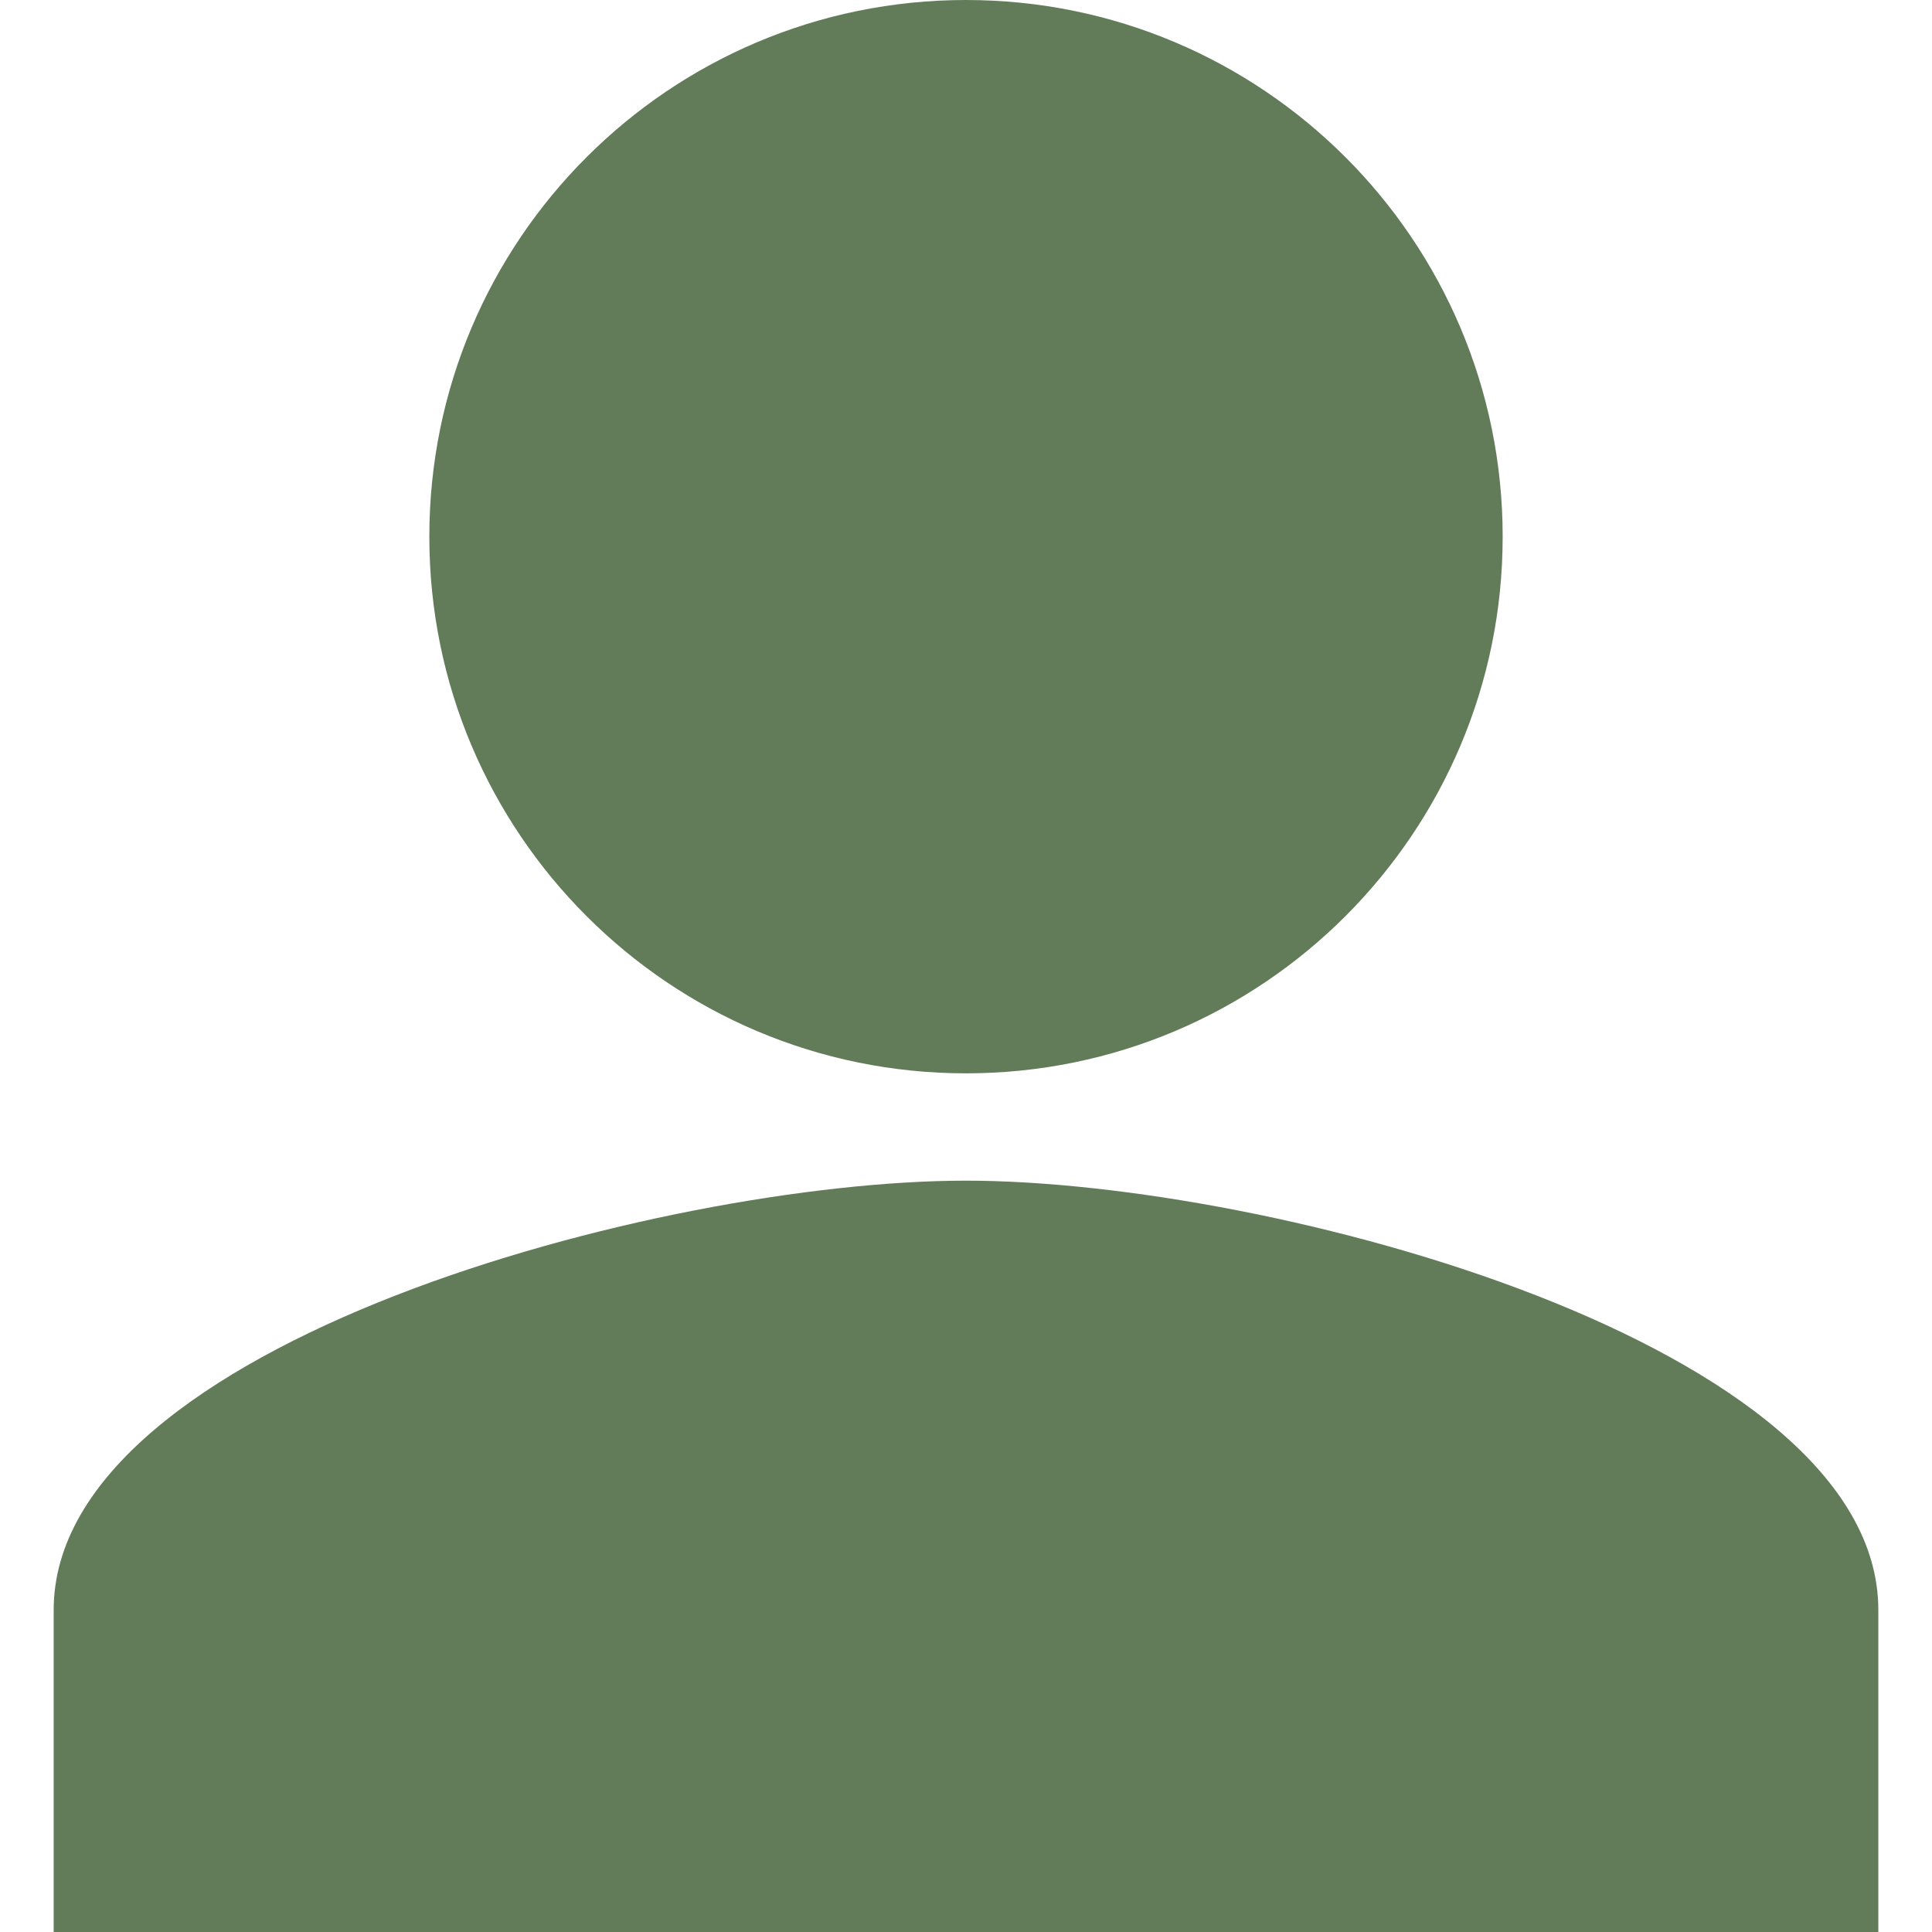
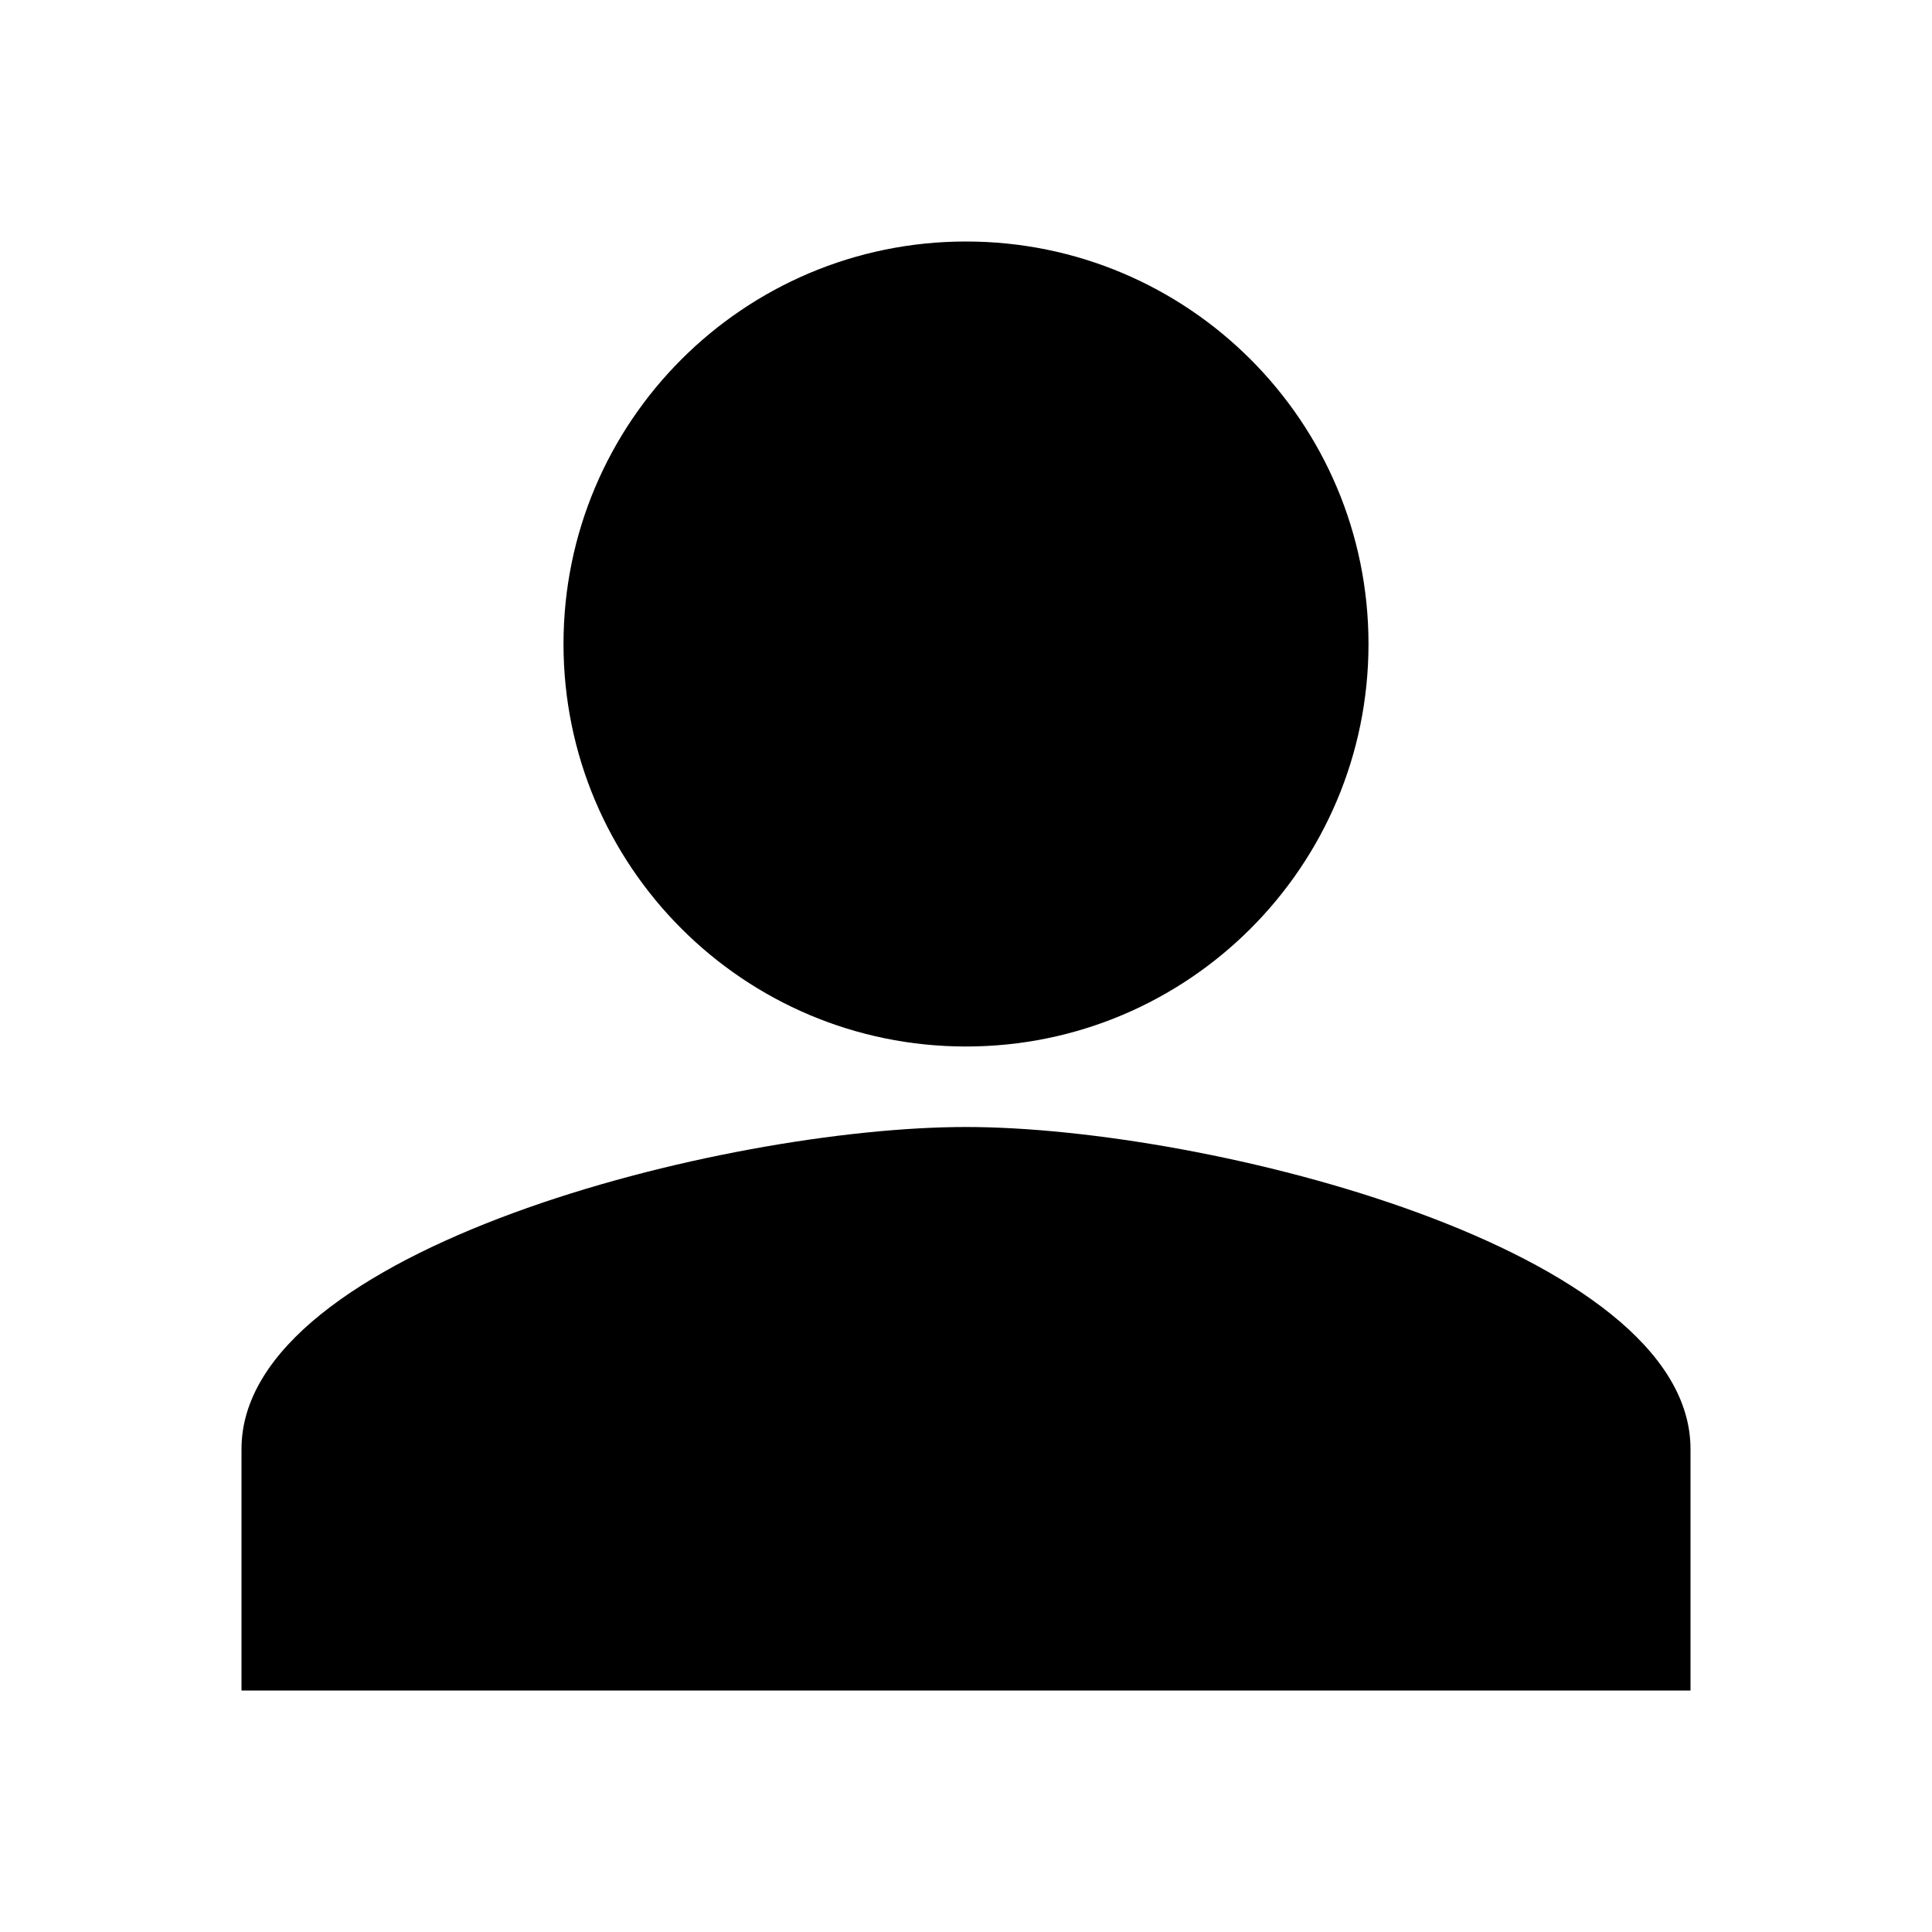
- <svg xmlns="http://www.w3.org/2000/svg" width="18" height="18" viewBox="0 0 18 18" fill="none">
-   <path fill-rule="evenodd" clip-rule="evenodd" d="M9 10C11.761 10 14 7.761 14 5C14 2.239 11.761 0 9 0C6.239 0 4 2.239 4 5C4 7.761 6.239 10 9 10Z" fill="#627C5A" />
-   <path d="M0.5 15C0.5 12.518 6.163 11 9 11C11.837 11 17.5 12.518 17.5 15V18H0.5V15Z" fill="#627C5A" />
+ <svg xmlns="http://www.w3.org/2000/svg" viewBox="0 0 24 24" fill="currentColor">
+   <path fill-rule="evenodd" clip-rule="evenodd" d="M12 13C14.761 13 17 10.761 17 8C17 5.239 14.761 3 12 3C9.239 3 7 5.239 7 8C7 10.761 9.239 13 12 13Z" />
+   <path d="M3 18C3 15.518 8.996 14 12 14C15.004 14 21 15.518 21 18V21H3V18Z" />
</svg>
